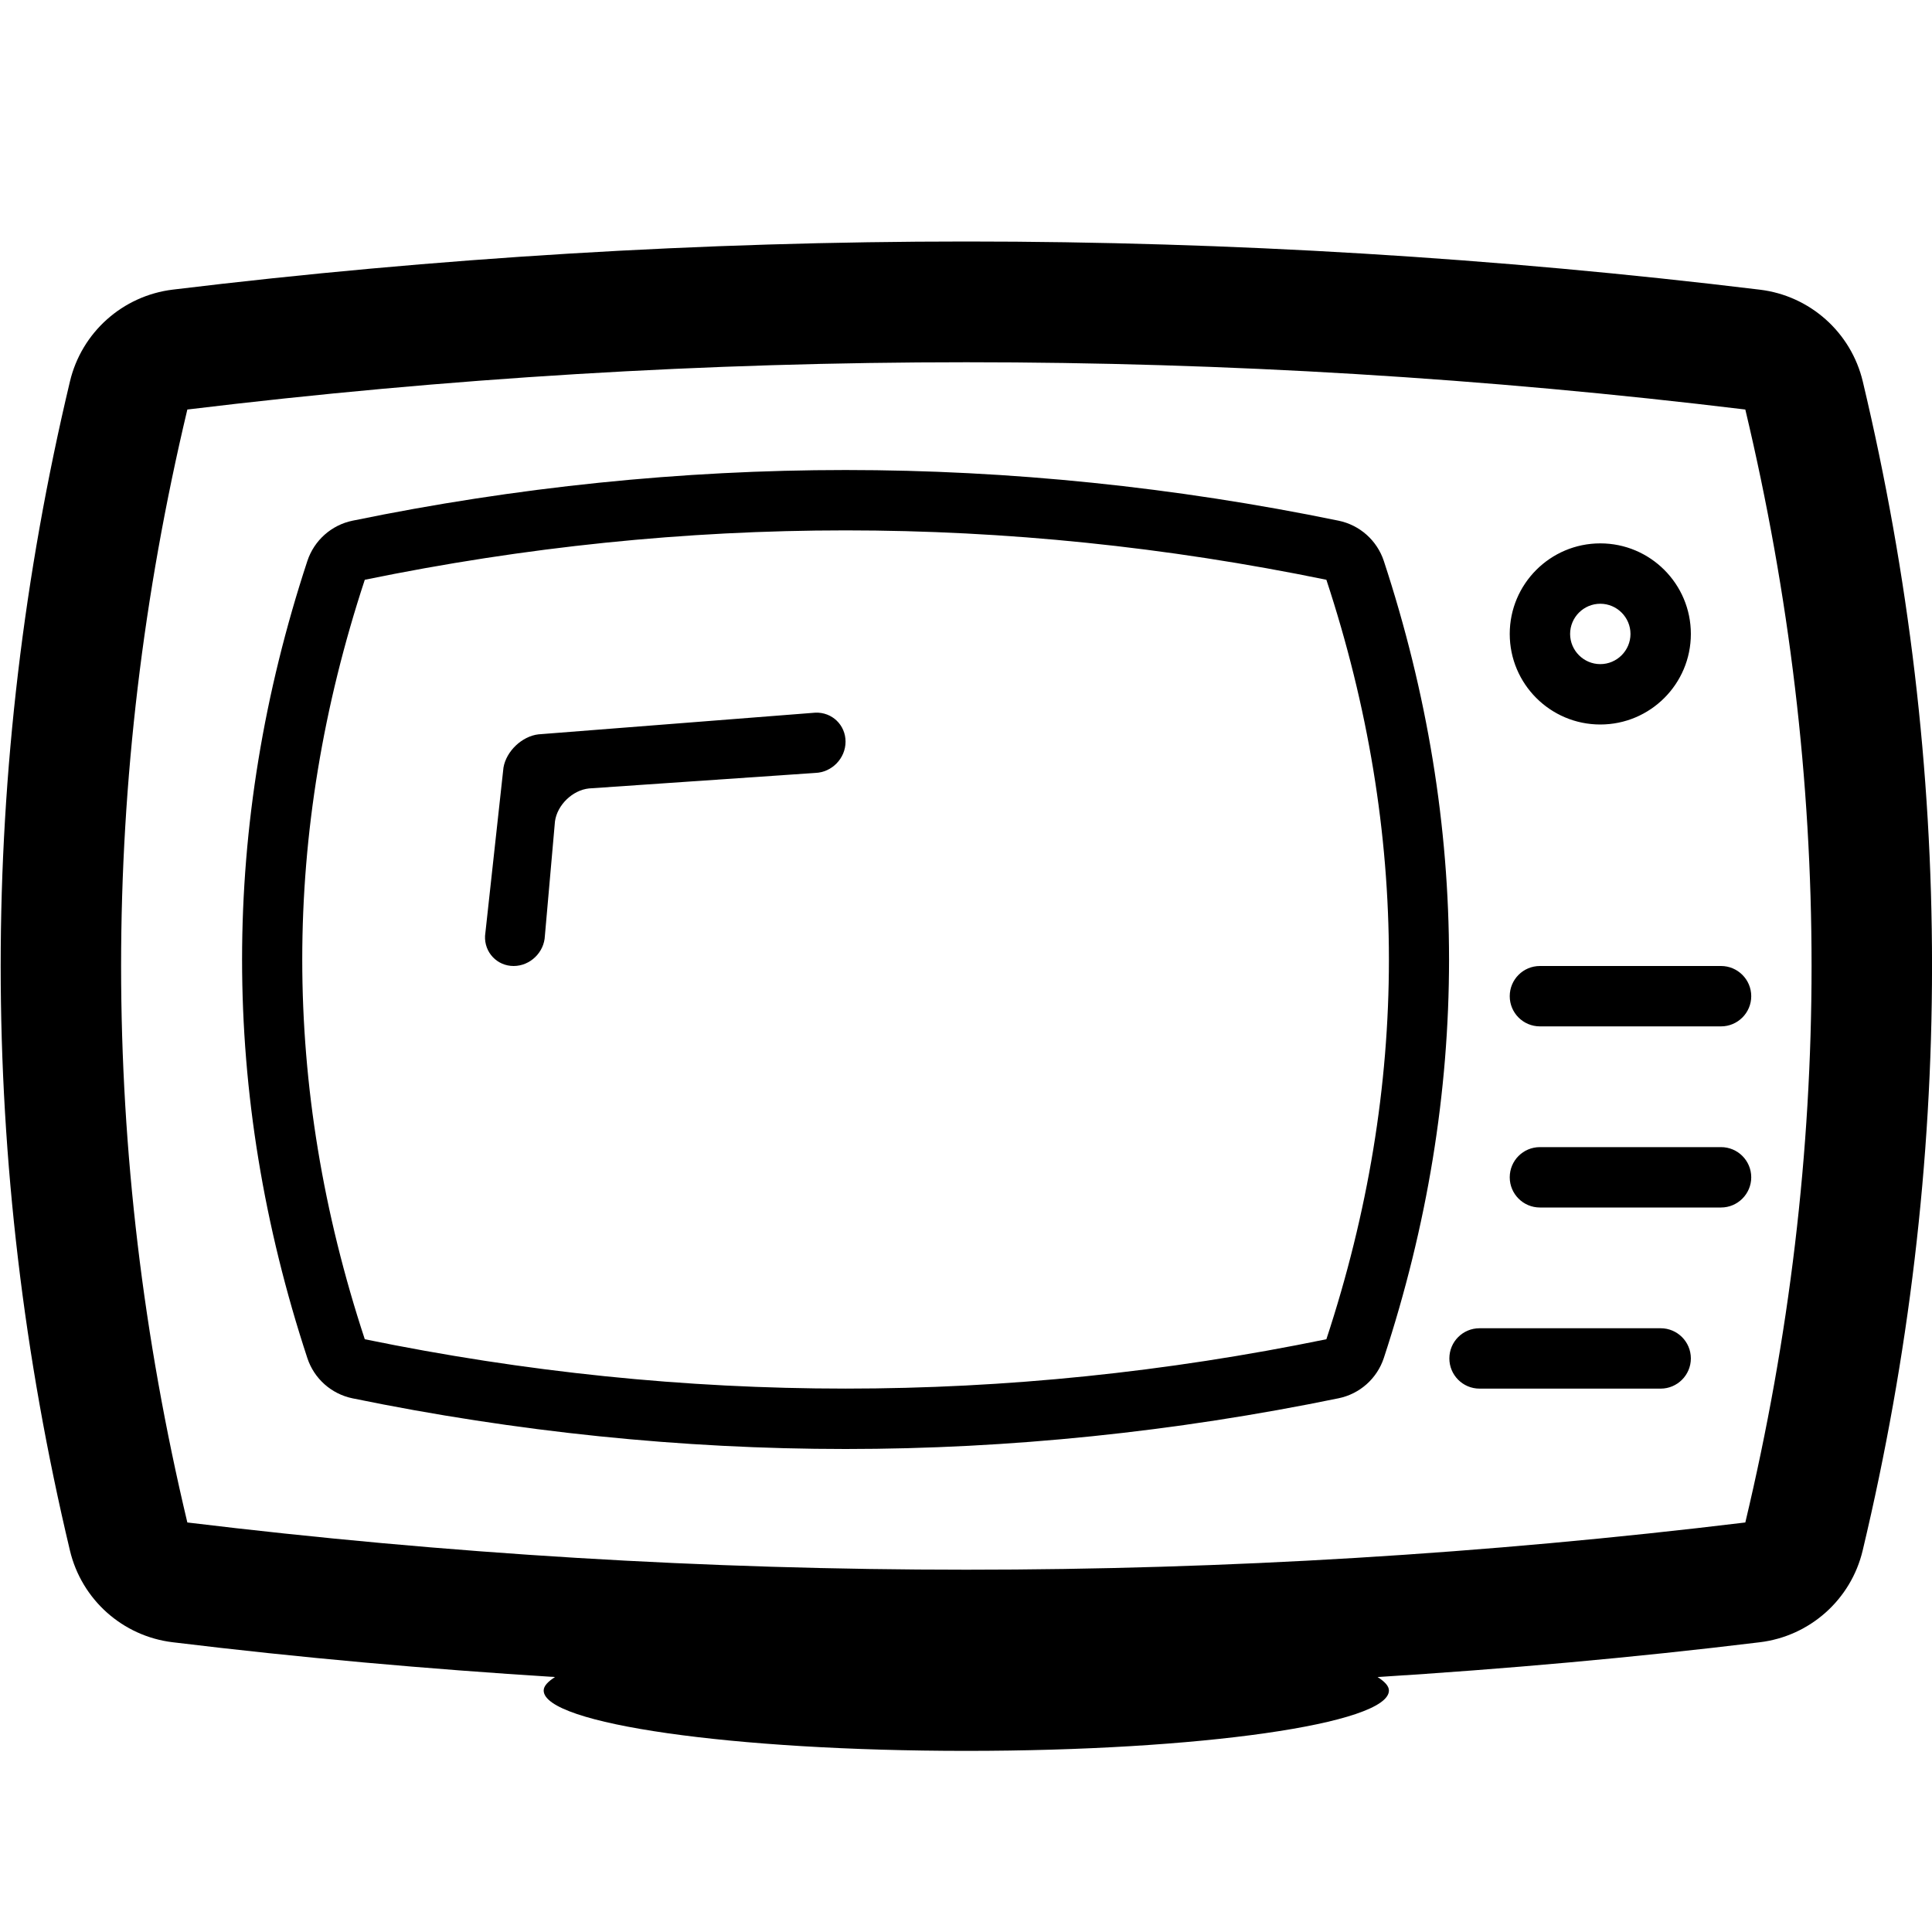
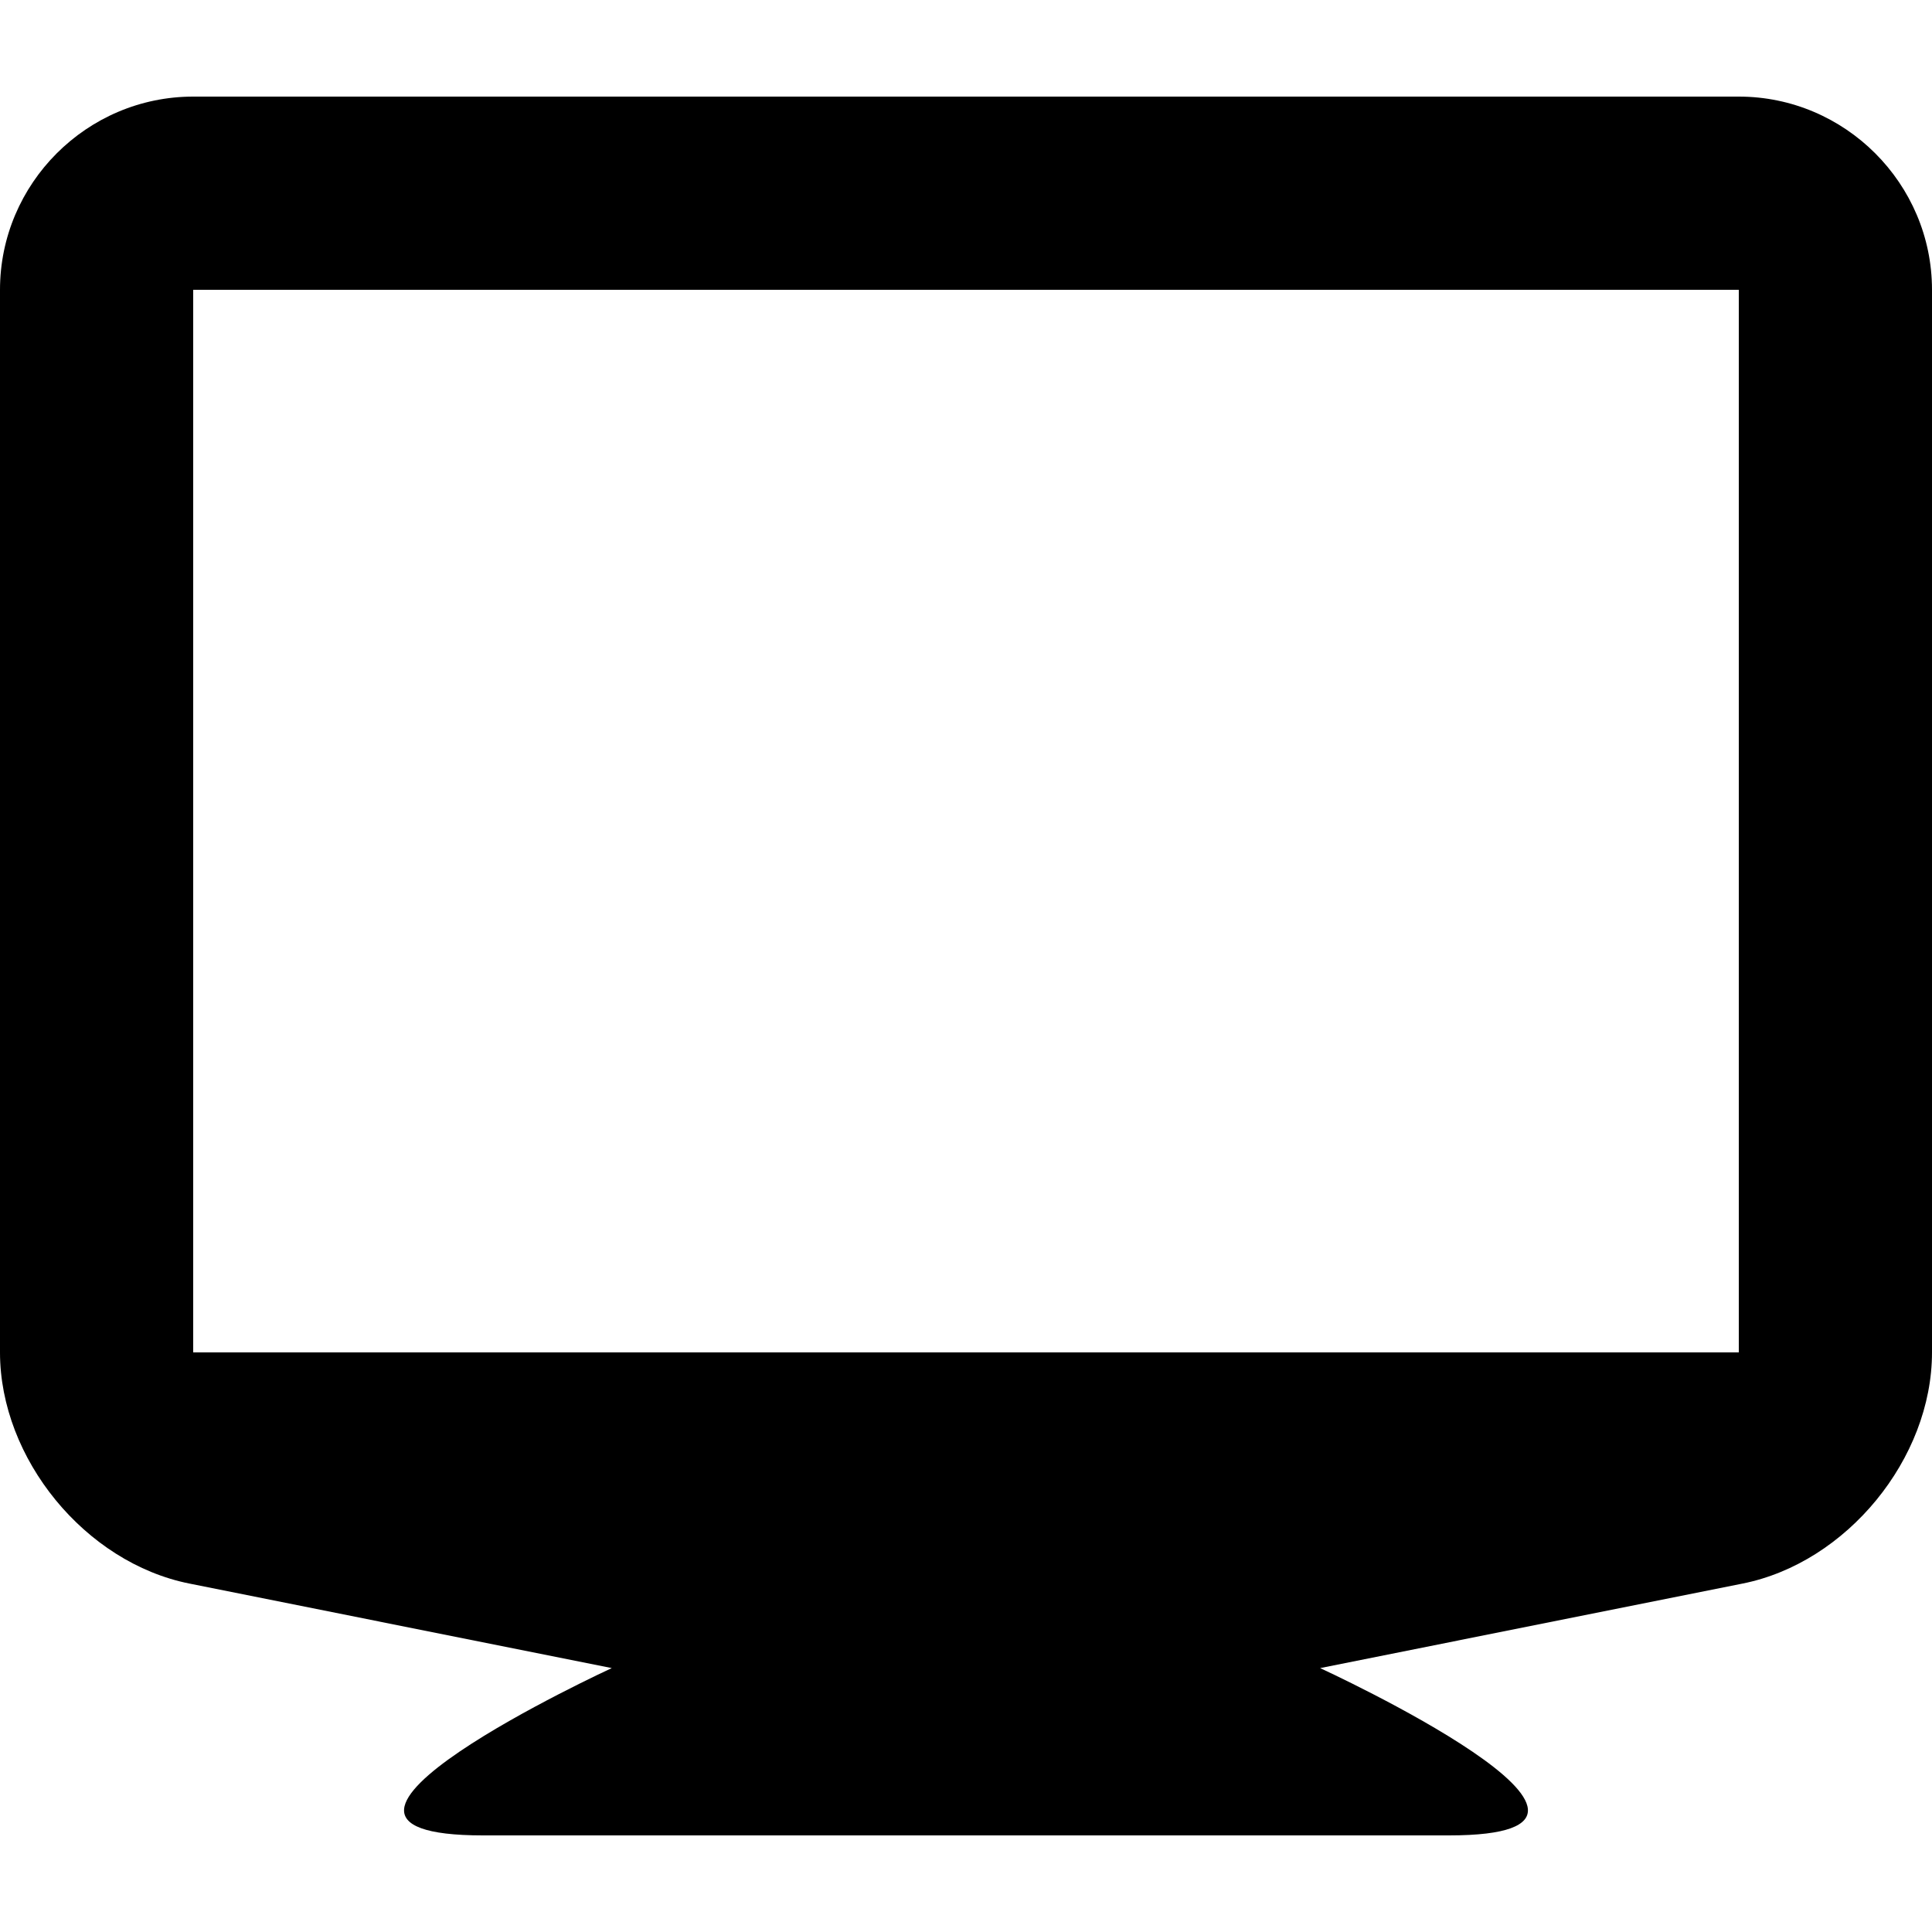
- <svg xmlns="http://www.w3.org/2000/svg" version="1.1" width="32" height="32" viewBox="0 0 32 32">
-   <path d="M22.17 8.624c-2.707-0.557-5.455-0.839-8.165-0.839s-5.457 0.282-8.165 0.839c-0.35 0.072-0.636 0.326-0.749 0.667-1.442 4.381-1.442 8.823 0 13.204 0.112 0.34 0.398 0.594 0.749 0.666 2.708 0.556 5.455 0.839 8.165 0.839 2.709 0 5.458-0.283 8.165-0.84 0.352-0.072 0.637-0.326 0.75-0.666 1.441-4.381 1.441-8.823 0-13.204-0.113-0.34-0.399-0.594-0.75-0.666zM21.969 22.182c-5.309 1.090-10.619 1.090-15.927 0-1.381-4.193-1.381-8.385 0-12.579 5.309-1.091 10.619-1.091 15.927 0 1.381 4.193 1.381 8.385 0 12.579zM30.854 6.32c-0.193-0.814-0.875-1.422-1.705-1.522-4.36-0.53-8.782-0.798-13.144-0.798s-8.783 0.268-13.143 0.797c-0.83 0.101-1.511 0.708-1.704 1.523-1.529 6.423-1.529 12.936 0 19.36 0.193 0.814 0.874 1.422 1.704 1.521 2.101 0.256 4.216 0.443 6.331 0.576-0.114 0.073-0.188 0.147-0.188 0.223 0 0.553 3.134 1 7 1s7-0.447 7-1c0-0.076-0.074-0.15-0.188-0.223 2.115-0.133 4.23-0.32 6.33-0.576 0.83-0.1 1.512-0.707 1.705-1.521 1.531-6.424 1.531-12.937 0.002-19.36zM28.908 25.217c-8.602 1.043-17.204 1.043-25.805 0-1.463-6.145-1.463-12.29 0-18.434 8.602-1.044 17.204-1.044 25.805 0 1.463 6.144 1.463 12.289 0 18.434zM26.506 12c0.828 0 1.5-0.672 1.5-1.5s-0.672-1.5-1.5-1.5-1.5 0.672-1.5 1.5 0.672 1.5 1.5 1.5zM26.506 10c0.275 0 0.5 0.225 0.5 0.5s-0.225 0.5-0.5 0.5-0.5-0.225-0.5-0.5 0.224-0.5 0.5-0.5zM27.506 22c0.275 0 0.5 0.223 0.5 0.5 0 0.275-0.225 0.5-0.5 0.5h-3c-0.277 0-0.5-0.225-0.5-0.5 0-0.277 0.223-0.5 0.5-0.5h3zM28.506 19c0.275 0 0.5 0.223 0.5 0.5 0 0.275-0.225 0.5-0.5 0.5h-3c-0.277 0-0.5-0.225-0.5-0.5 0-0.277 0.223-0.5 0.5-0.5h3zM28.506 16c0.275 0 0.5 0.224 0.5 0.5s-0.225 0.5-0.5 0.5h-3c-0.277 0-0.5-0.224-0.5-0.5s0.223-0.5 0.5-0.5h3zM13.505 11.804c0.276-0.011 0.5 0.204 0.5 0.48s-0.225 0.508-0.5 0.518l-3.749 0.257c-0.273 0.028-0.527 0.274-0.564 0.546l-0.167 1.895c-0.011 0.275-0.245 0.5-0.518 0.5s-0.487-0.225-0.473-0.5l0.305-2.786c0.046-0.272 0.307-0.52 0.58-0.551l4.586-0.359z" />
+ <svg xmlns="http://www.w3.org/2000/svg" version="1.1" width="20" height="20" viewBox="0 0 20 20">
+   <path d="M18 1h-16c-1.101 0-2 0.9-2 2v11c0 1.1 0.882 2.178 1.961 2.393l4.372 0.875c0 0-3.763 1.732-1.333 1.732h10c2.43 0-1.334-1.732-1.334-1.732l4.373-0.875c1.078-0.215 1.961-1.293 1.961-2.393v-11c0-1.1-0.9-2-2-2zM18 14h-16v-11h16v11z" />
</svg>
